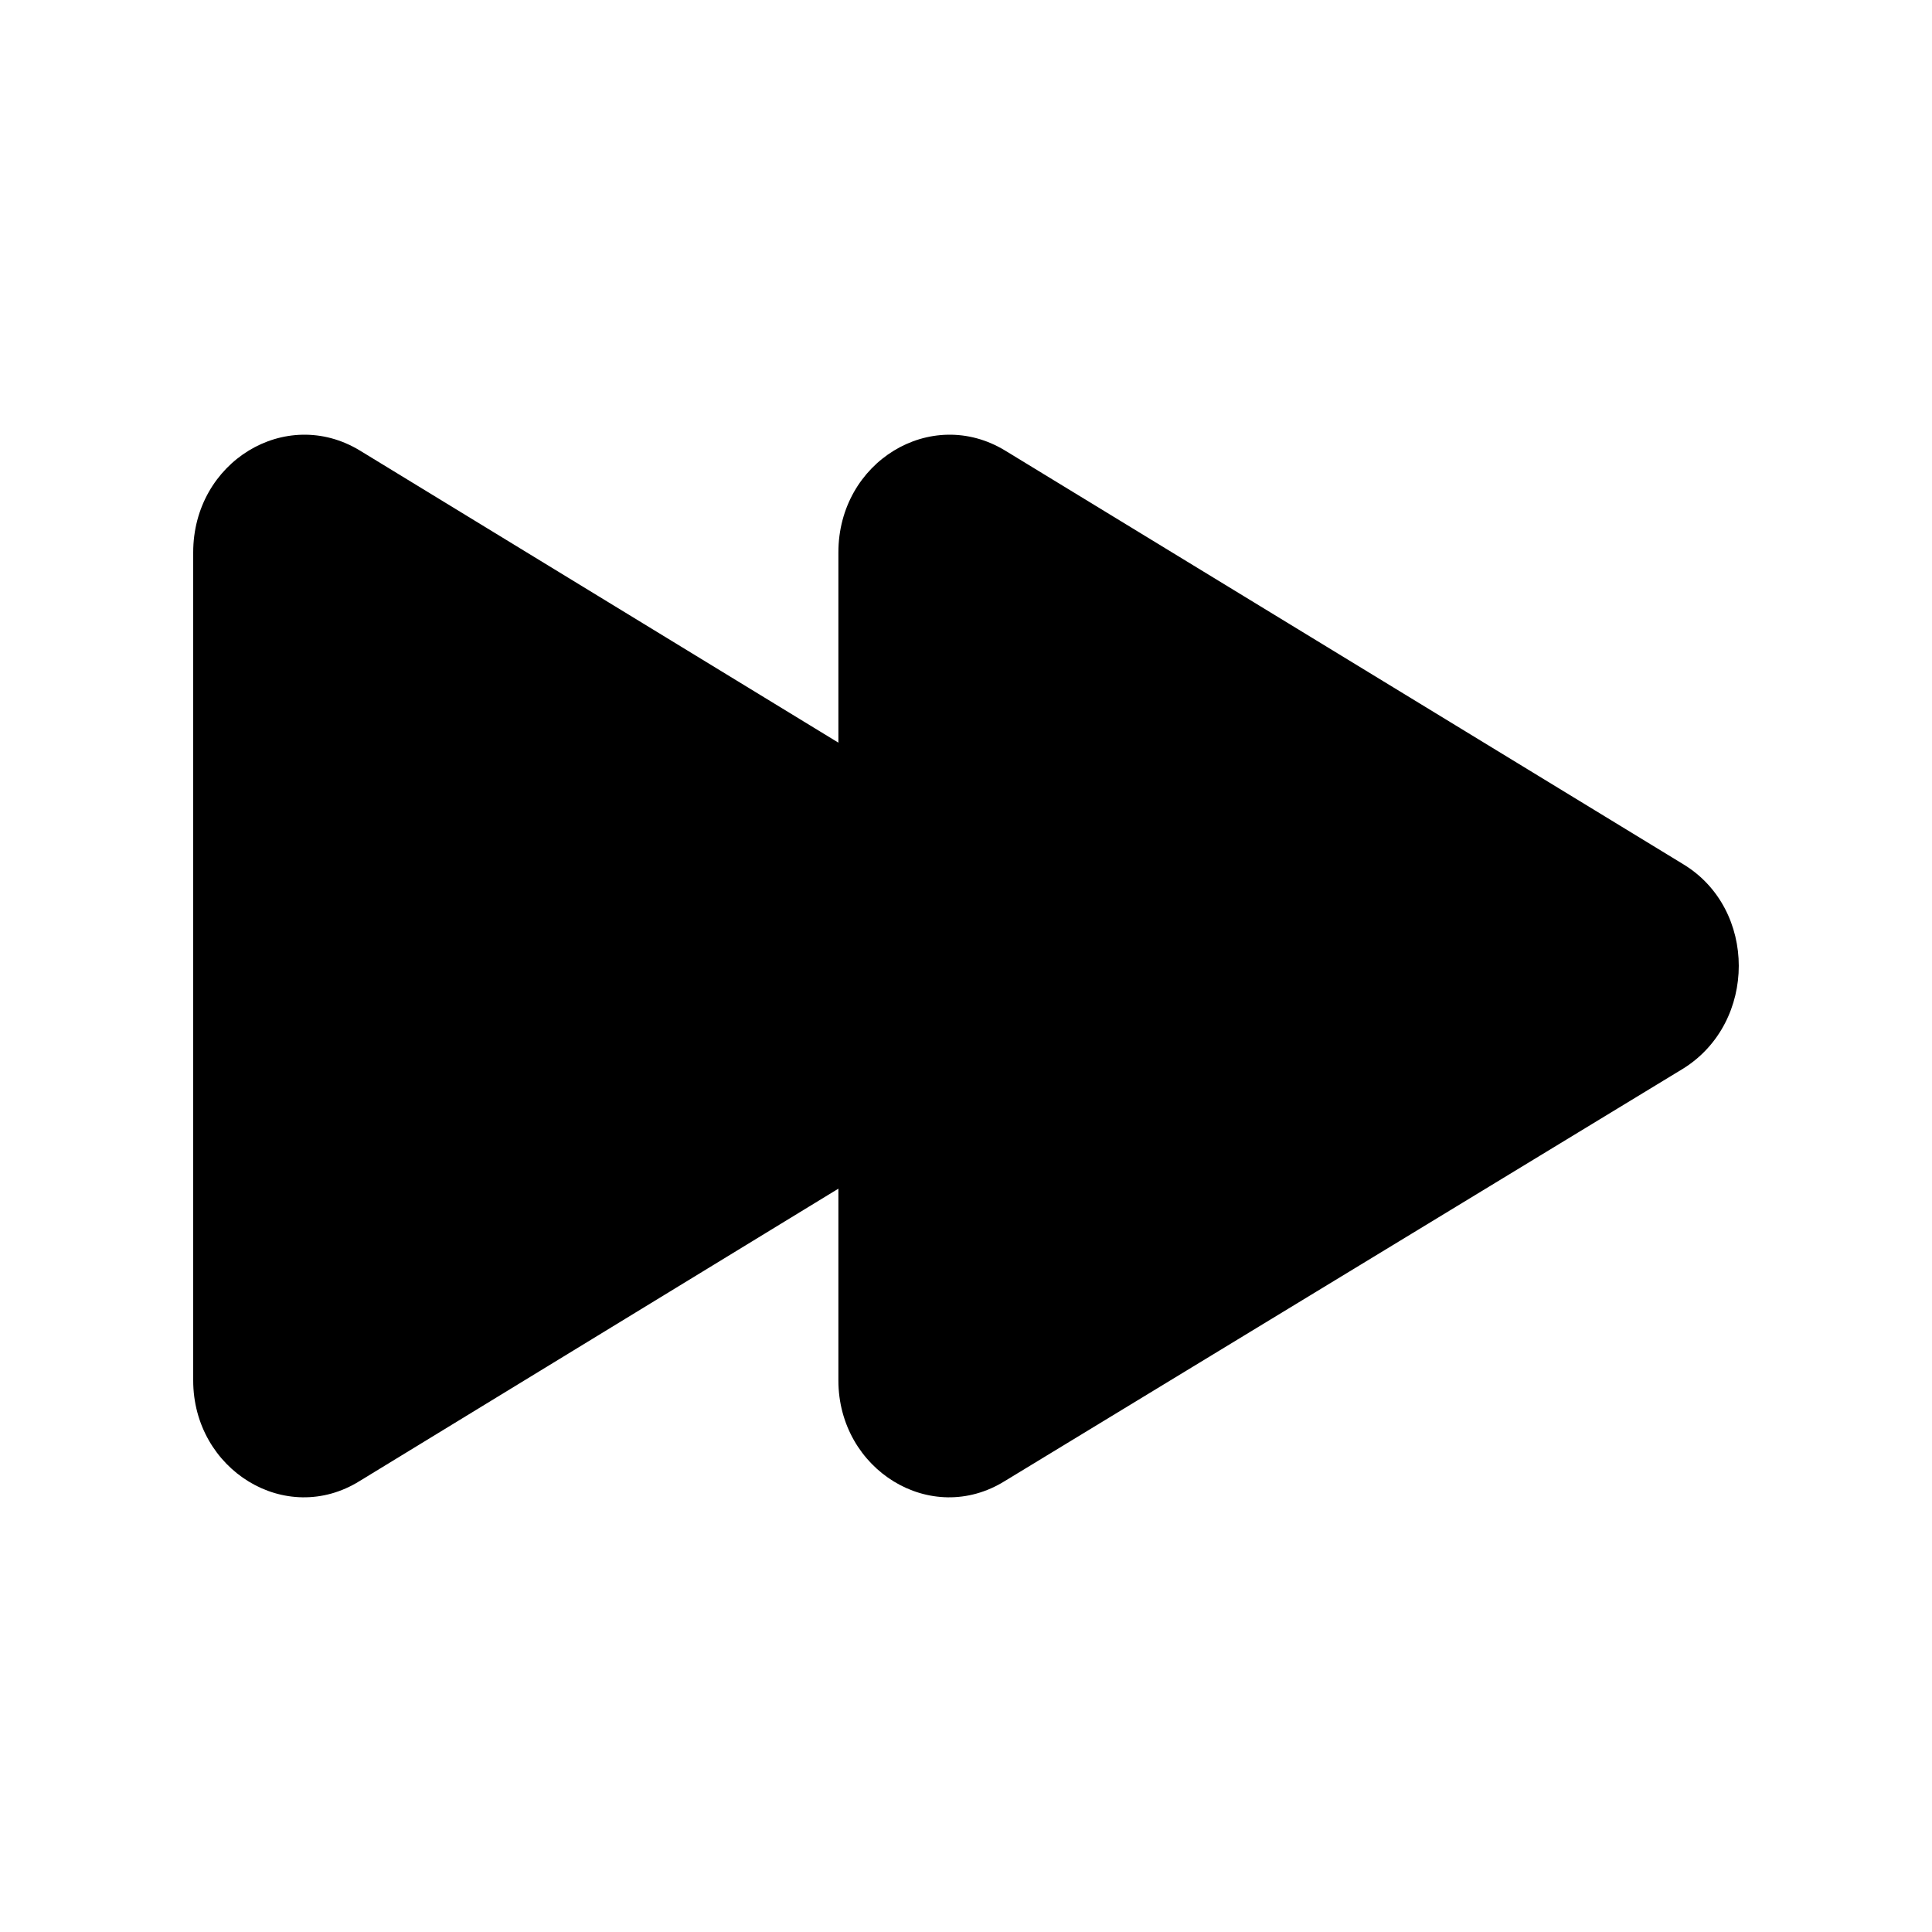
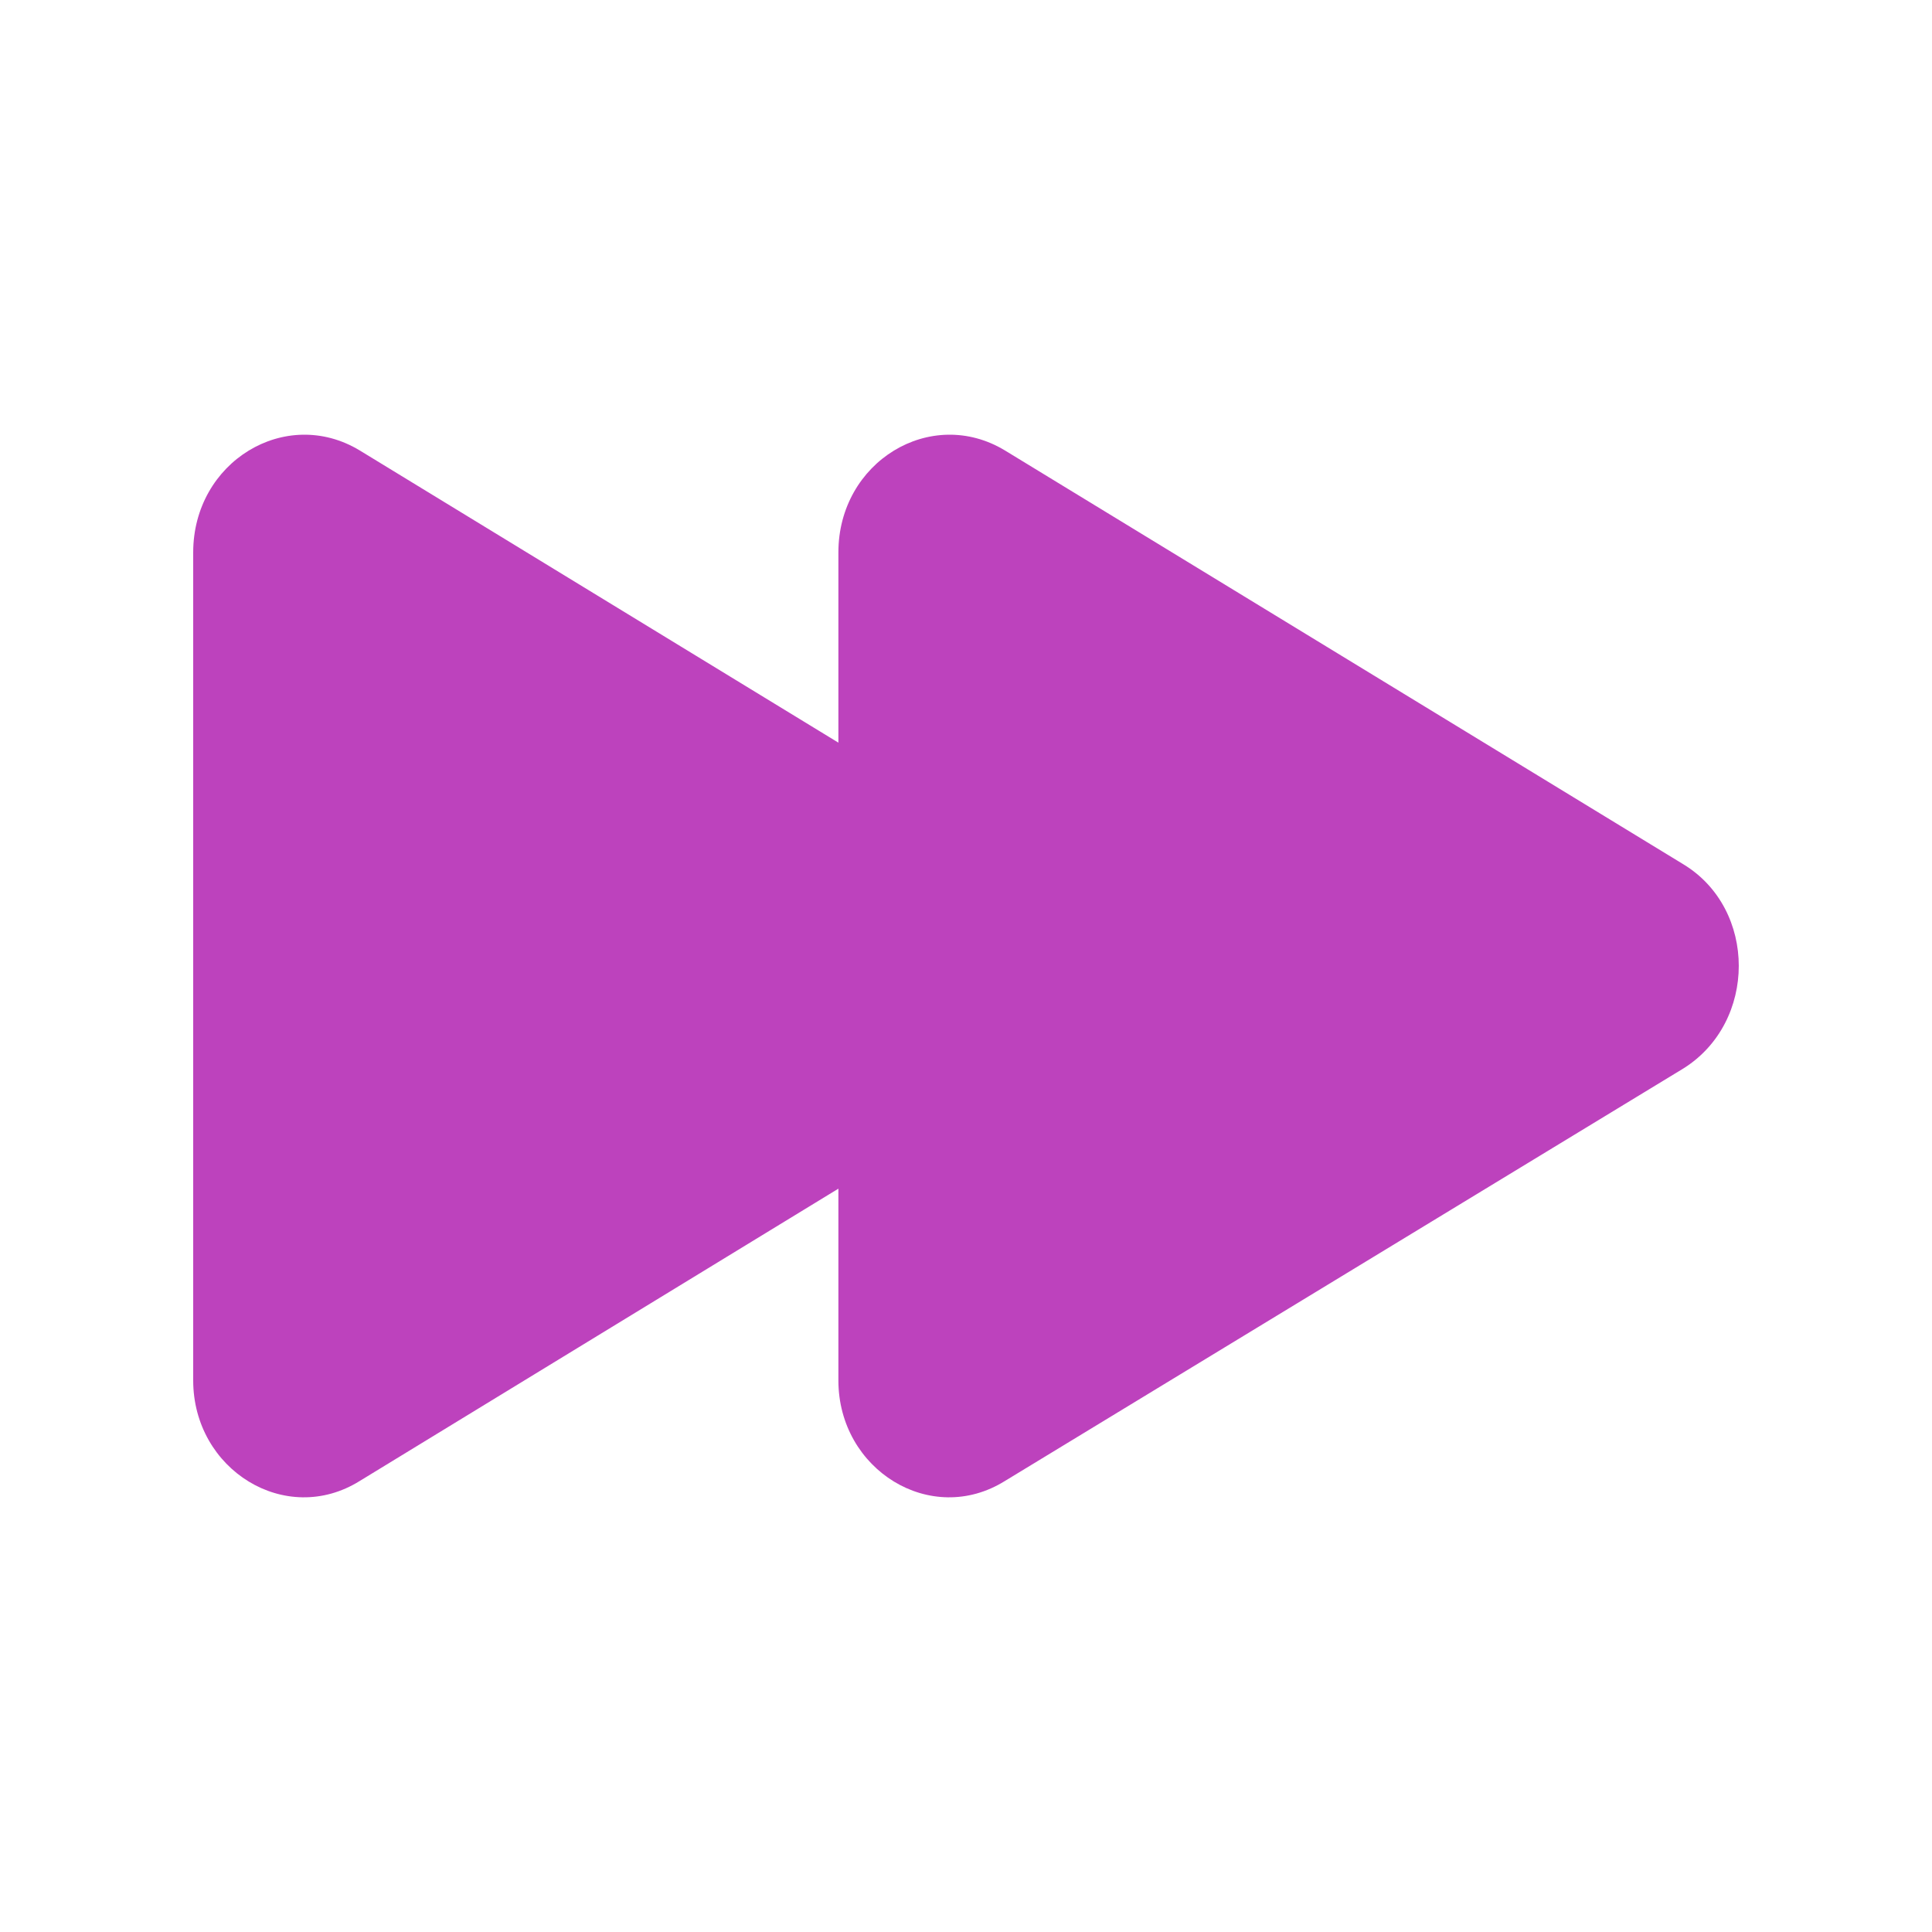
<svg xmlns="http://www.w3.org/2000/svg" width="20px" height="20px" viewBox="0 0 20 20" version="1.1">
  <defs />
-   <g stroke="none" stroke-width="1" fill="none" fill-rule="evenodd">
-     <g fill="currentColor">
+   <g id="Page-1" stroke="none" stroke-width="1" fill="none" fill-rule="evenodd">
+     <g id="faster" fill="#BD42BD">
      <path d="M10.403,15.331 C9.636,15.809 8.679,15.215 8.679,14.29 L8.679,12.305 L3.724,15.331 C2.957,15.809 2,15.215 2,14.29 L2,5.719 C2,4.78 2.957,4.199 3.724,4.663 L8.679,7.688 L8.679,5.719 C8.679,4.78 9.636,4.199 10.403,4.663 L17.426,8.947 C18.191,9.411 18.191,10.582 17.426,11.061 L10.403,15.331 Z" />
    </g>
  </g>
</svg>
